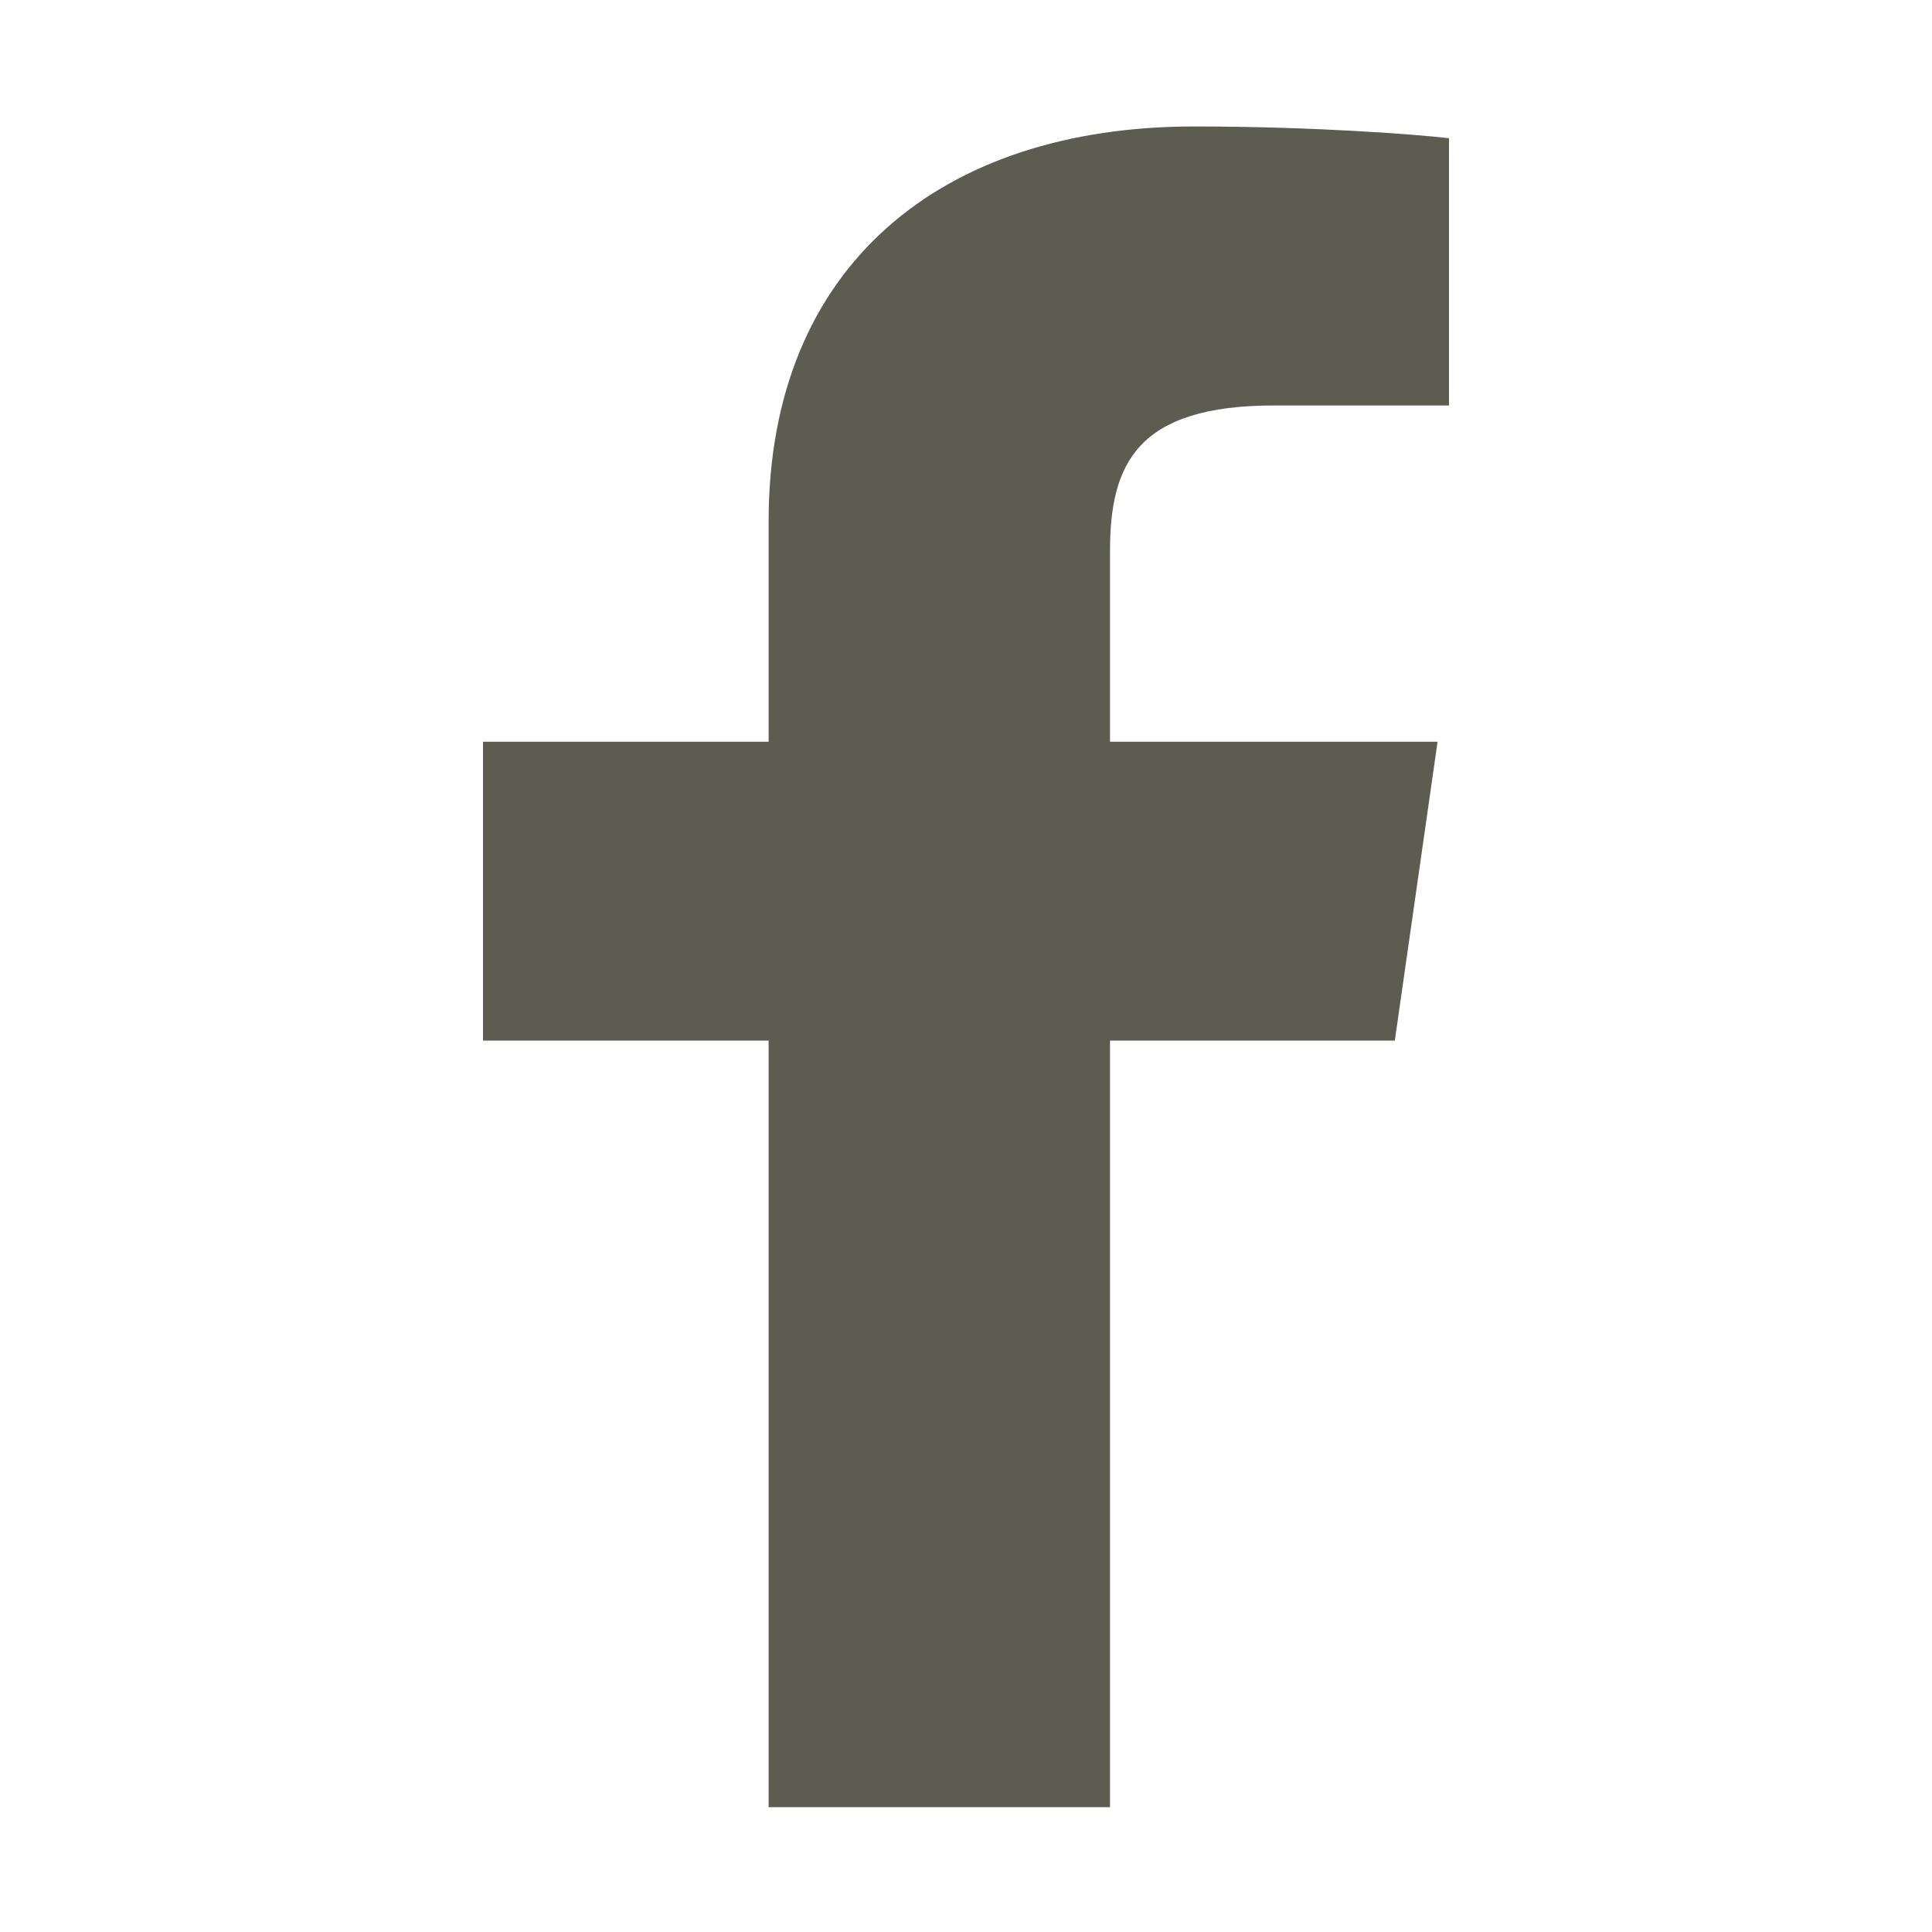
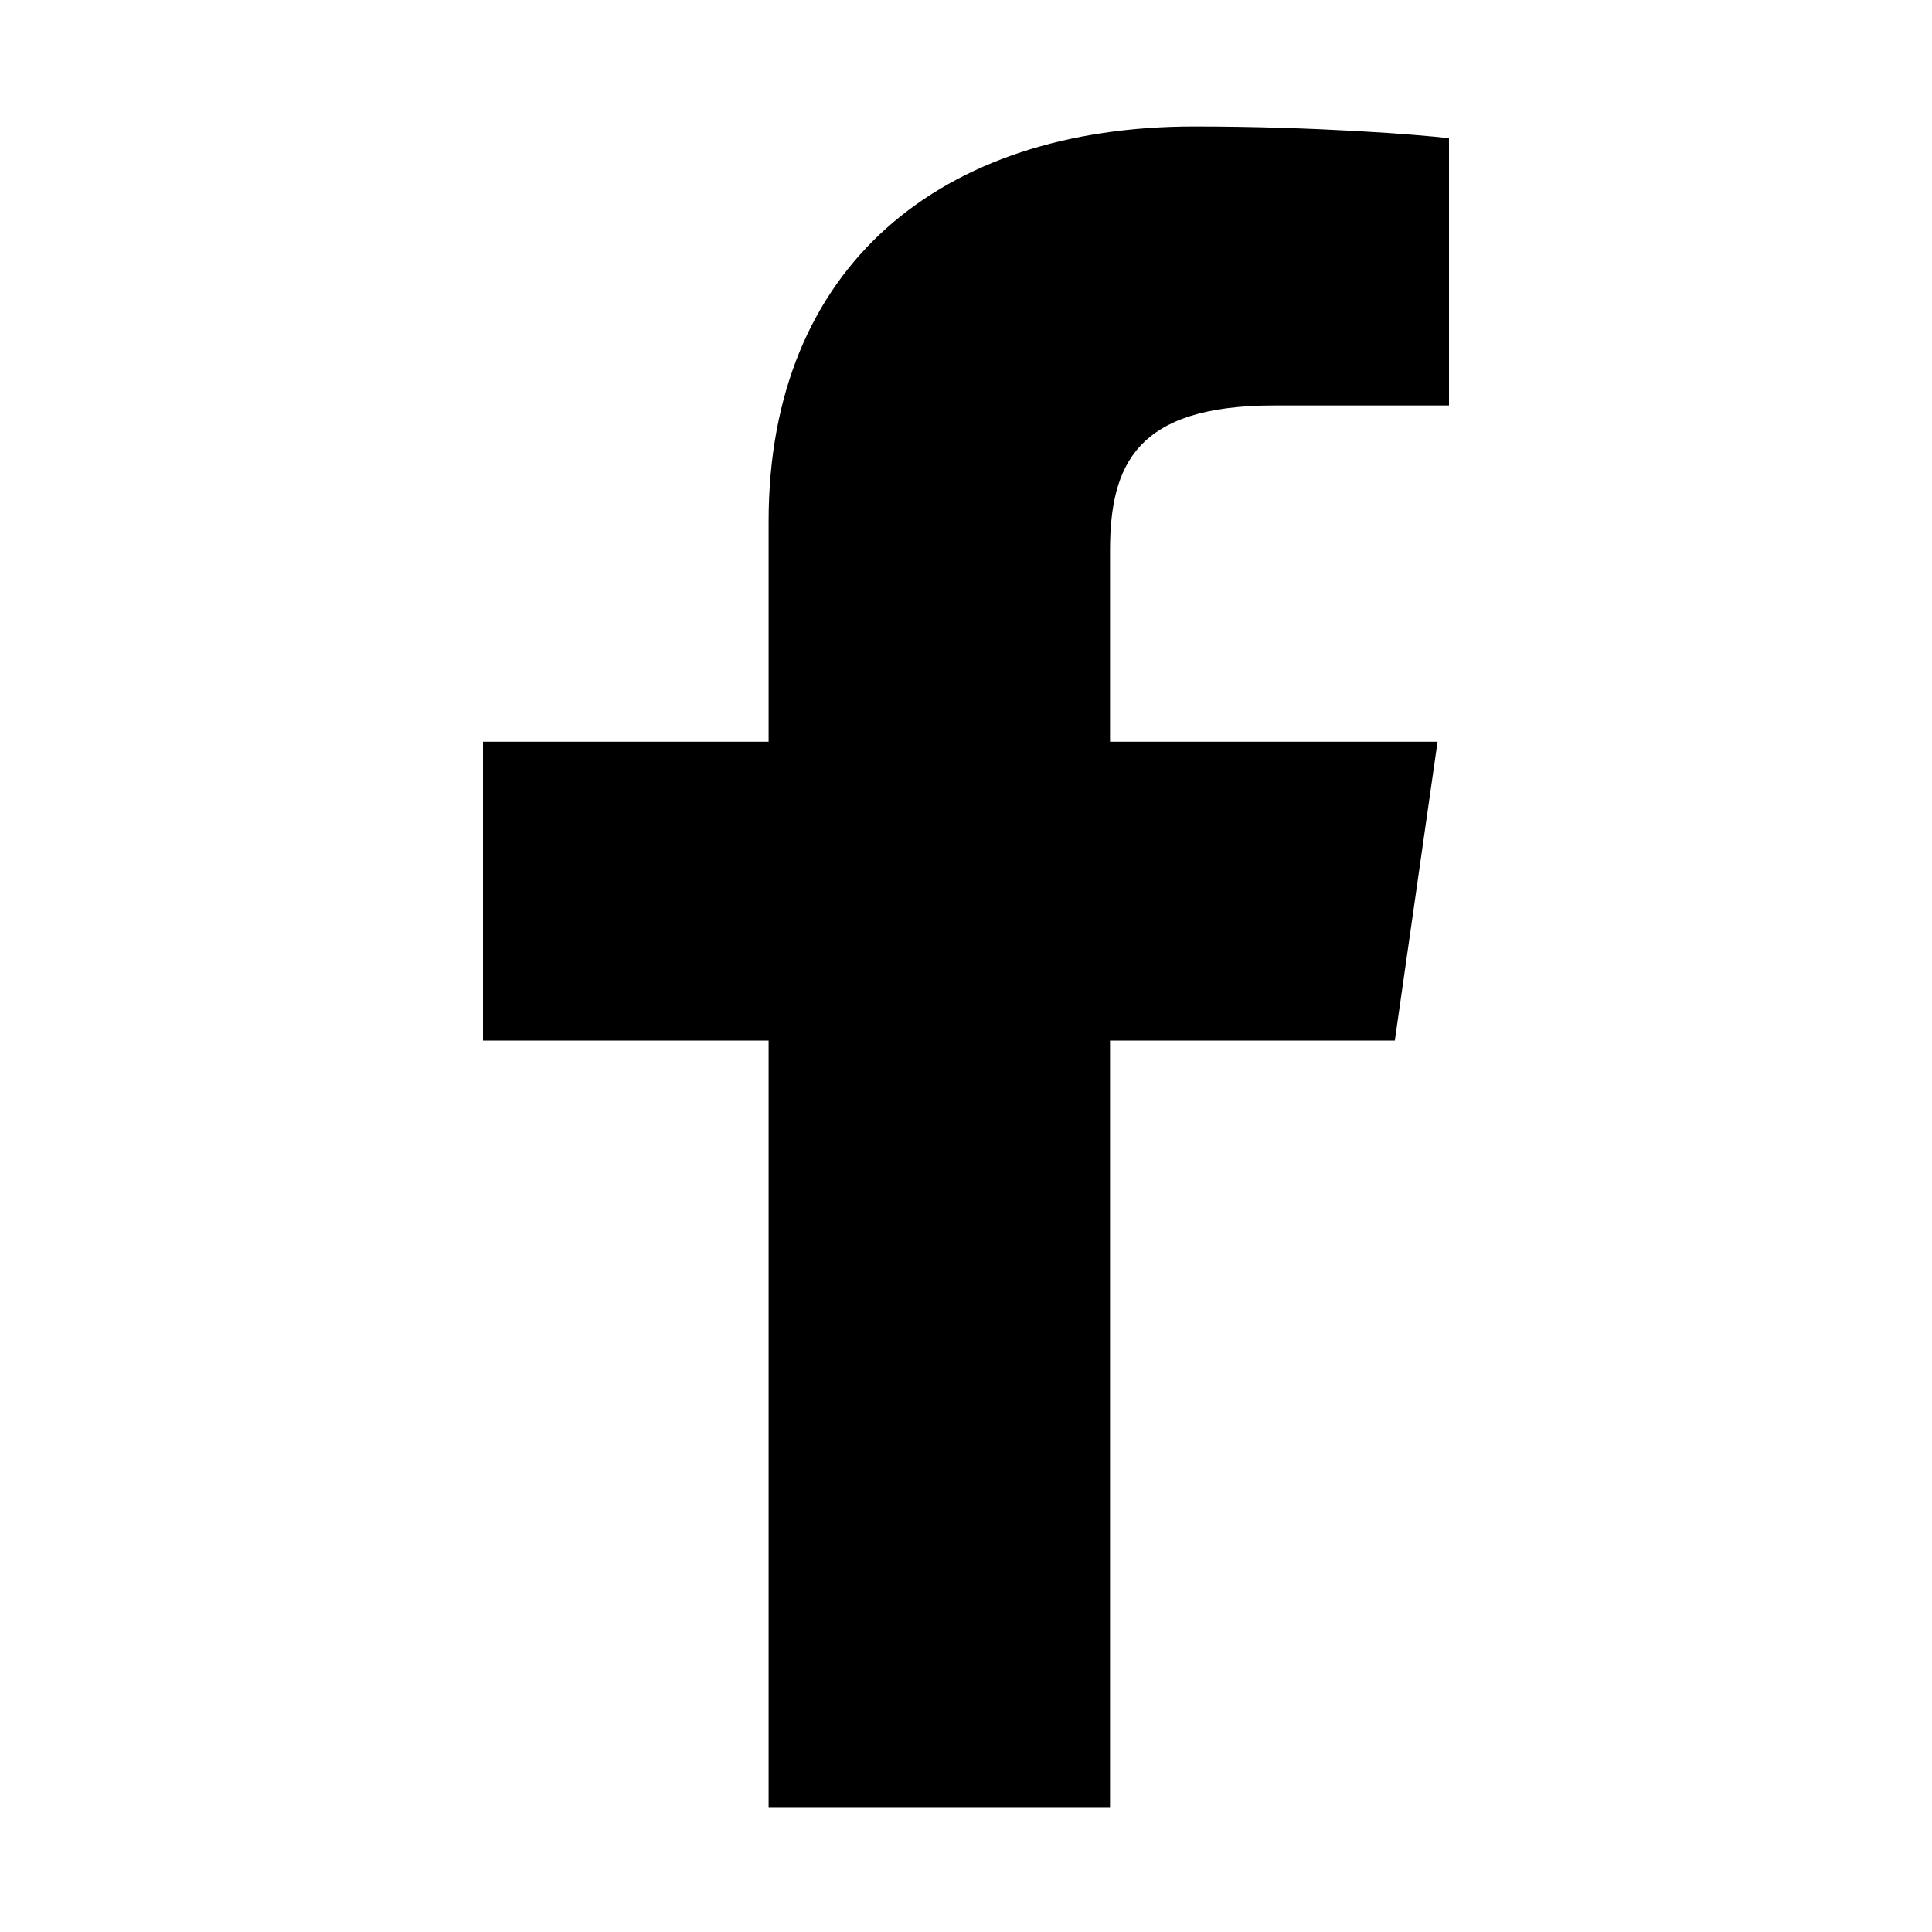
- <svg xmlns="http://www.w3.org/2000/svg" width="24" height="24" viewBox="0 0 24 24" fill="none">
-   <path d="M14.832 1.571C11.696 1.571 9.548 3.3 9.548 6.477V9.214H6V12.927H9.548V22.449H13.789V12.927H17.327L17.858 9.214H13.789V6.844C13.789 5.769 14.12 5.037 15.825 5.037H18V1.717C17.624 1.672 16.334 1.571 14.832 1.571V1.571Z" fill="#5C5C50" />
+ <svg xmlns="http://www.w3.org/2000/svg" width="24" height="24" viewBox="0 0 24 24">
+   <path d="M14.832 1.571C11.696 1.571 9.548 3.3 9.548 6.477V9.214H6V12.927H9.548V22.449H13.789V12.927H17.327L17.858 9.214H13.789V6.844C13.789 5.769 14.12 5.037 15.825 5.037H18V1.717C17.624 1.672 16.334 1.571 14.832 1.571V1.571Z" />
</svg>
